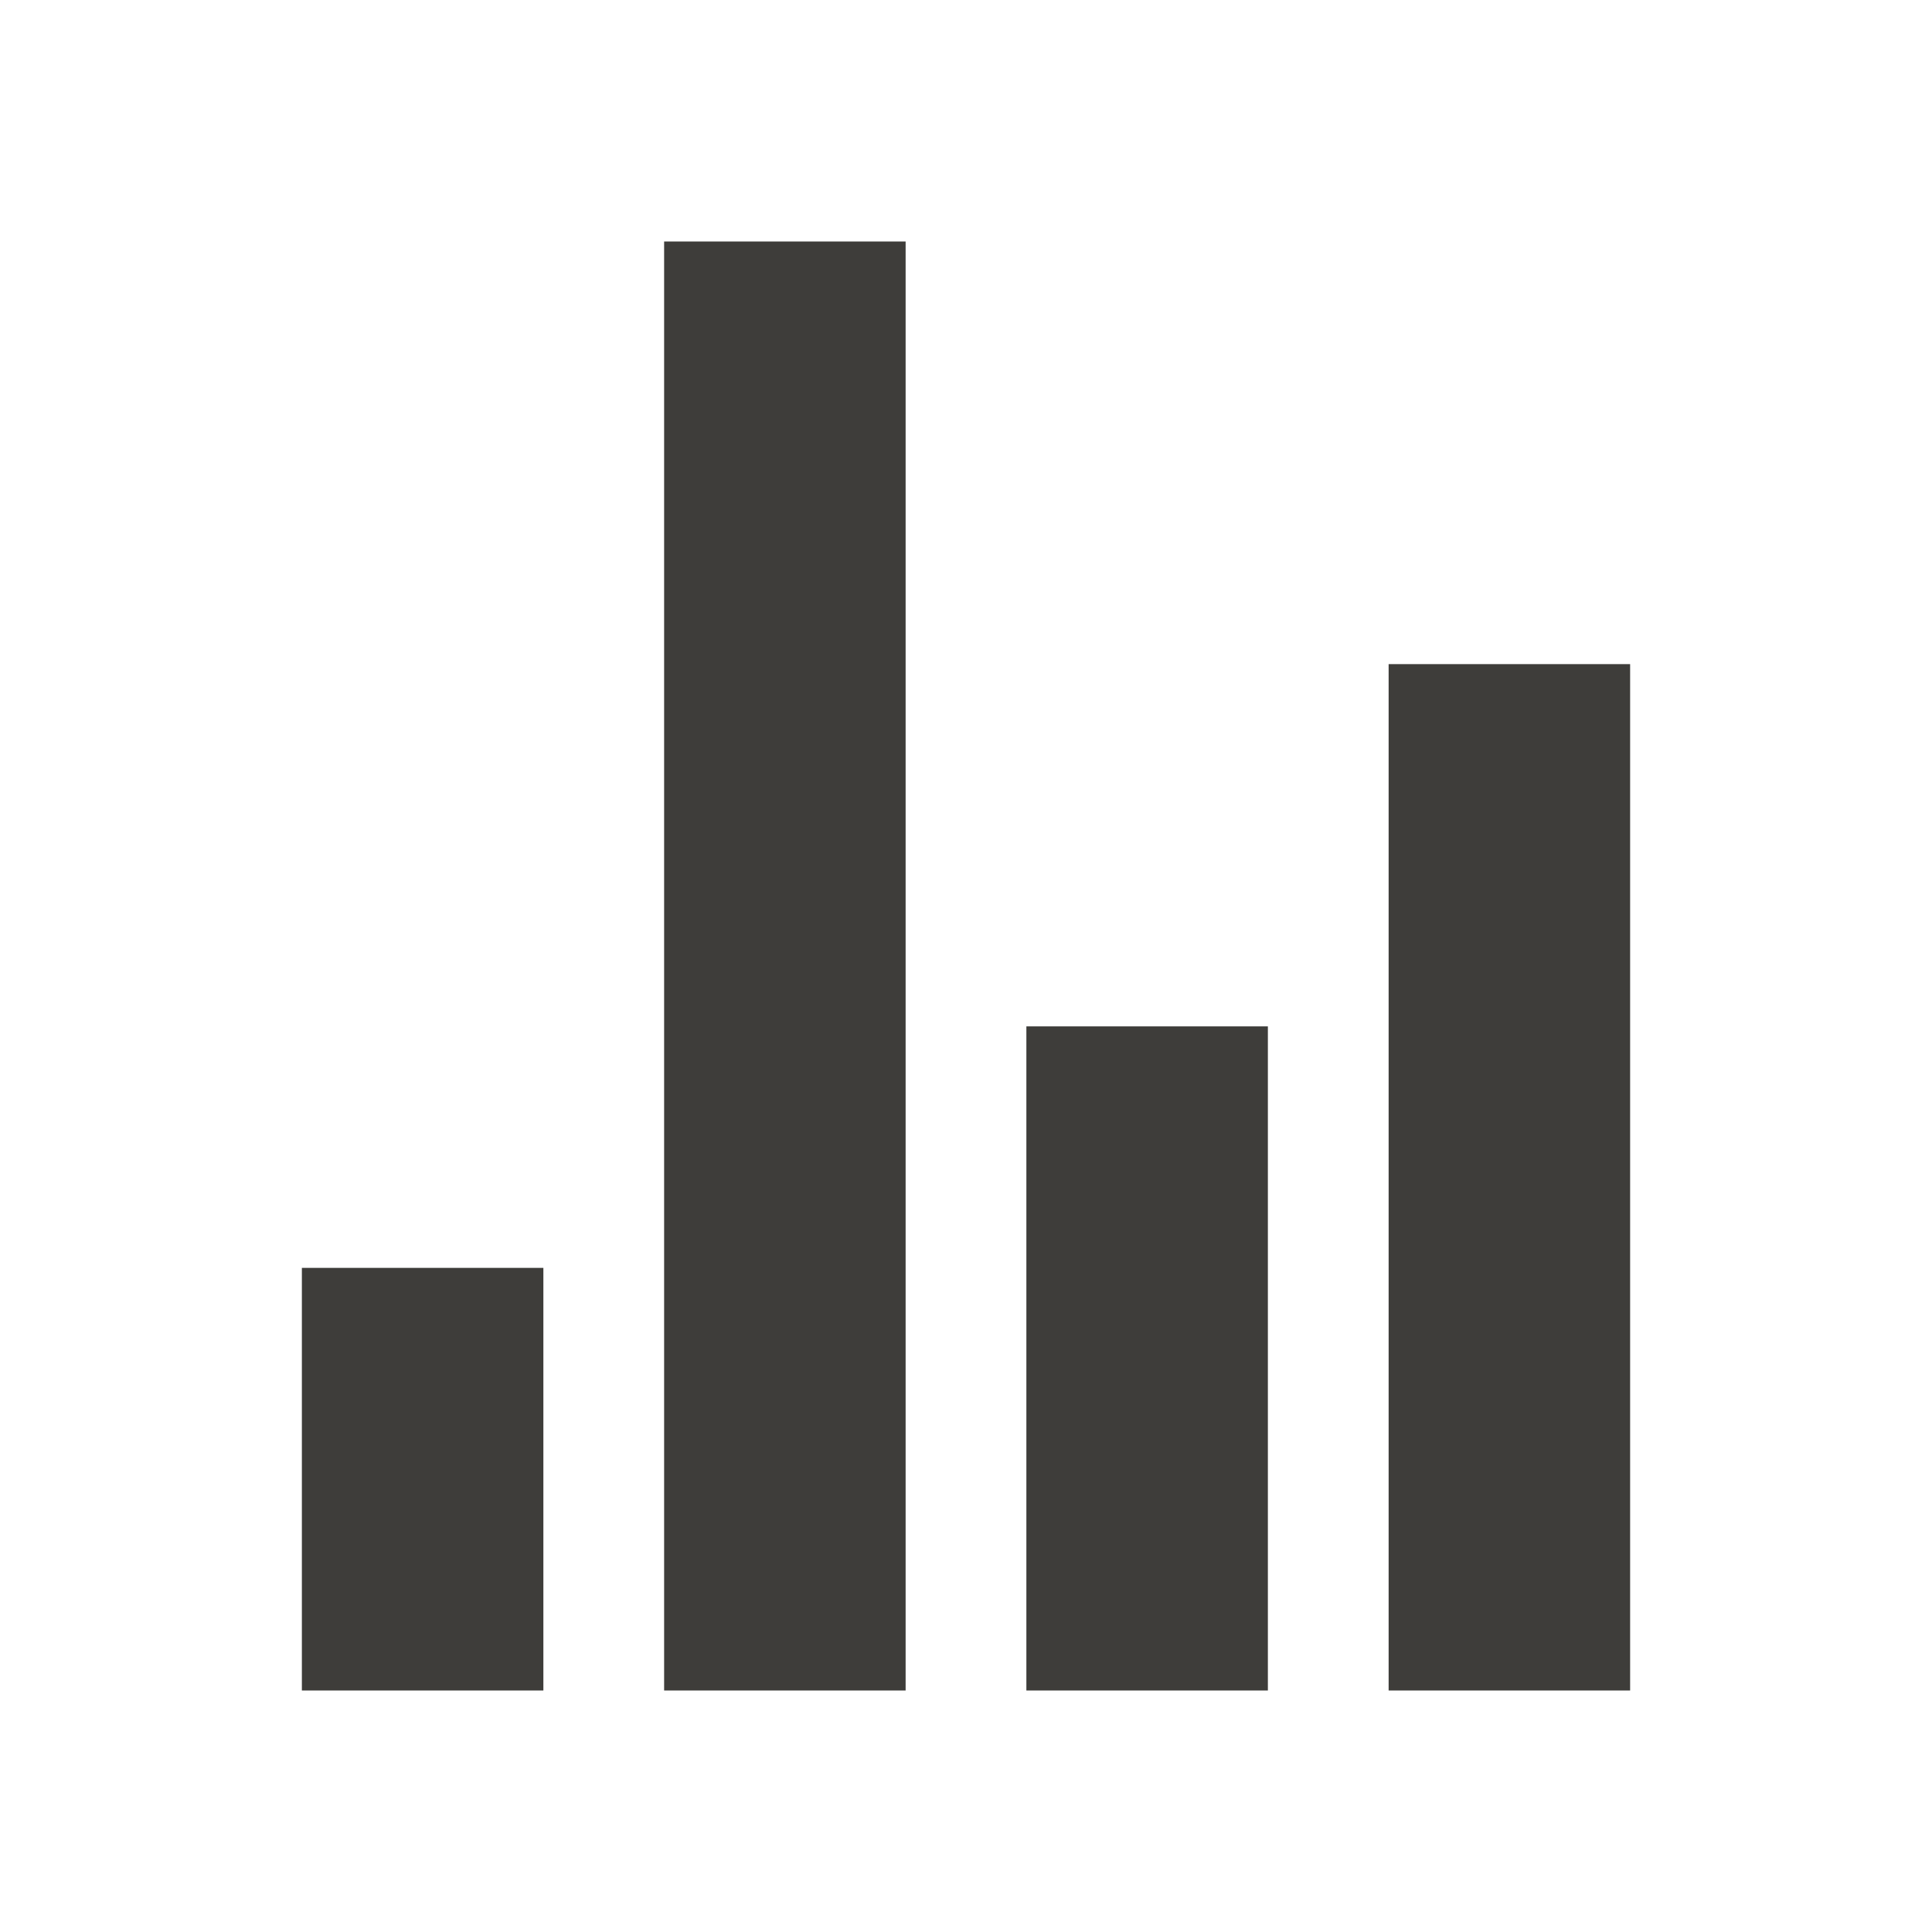
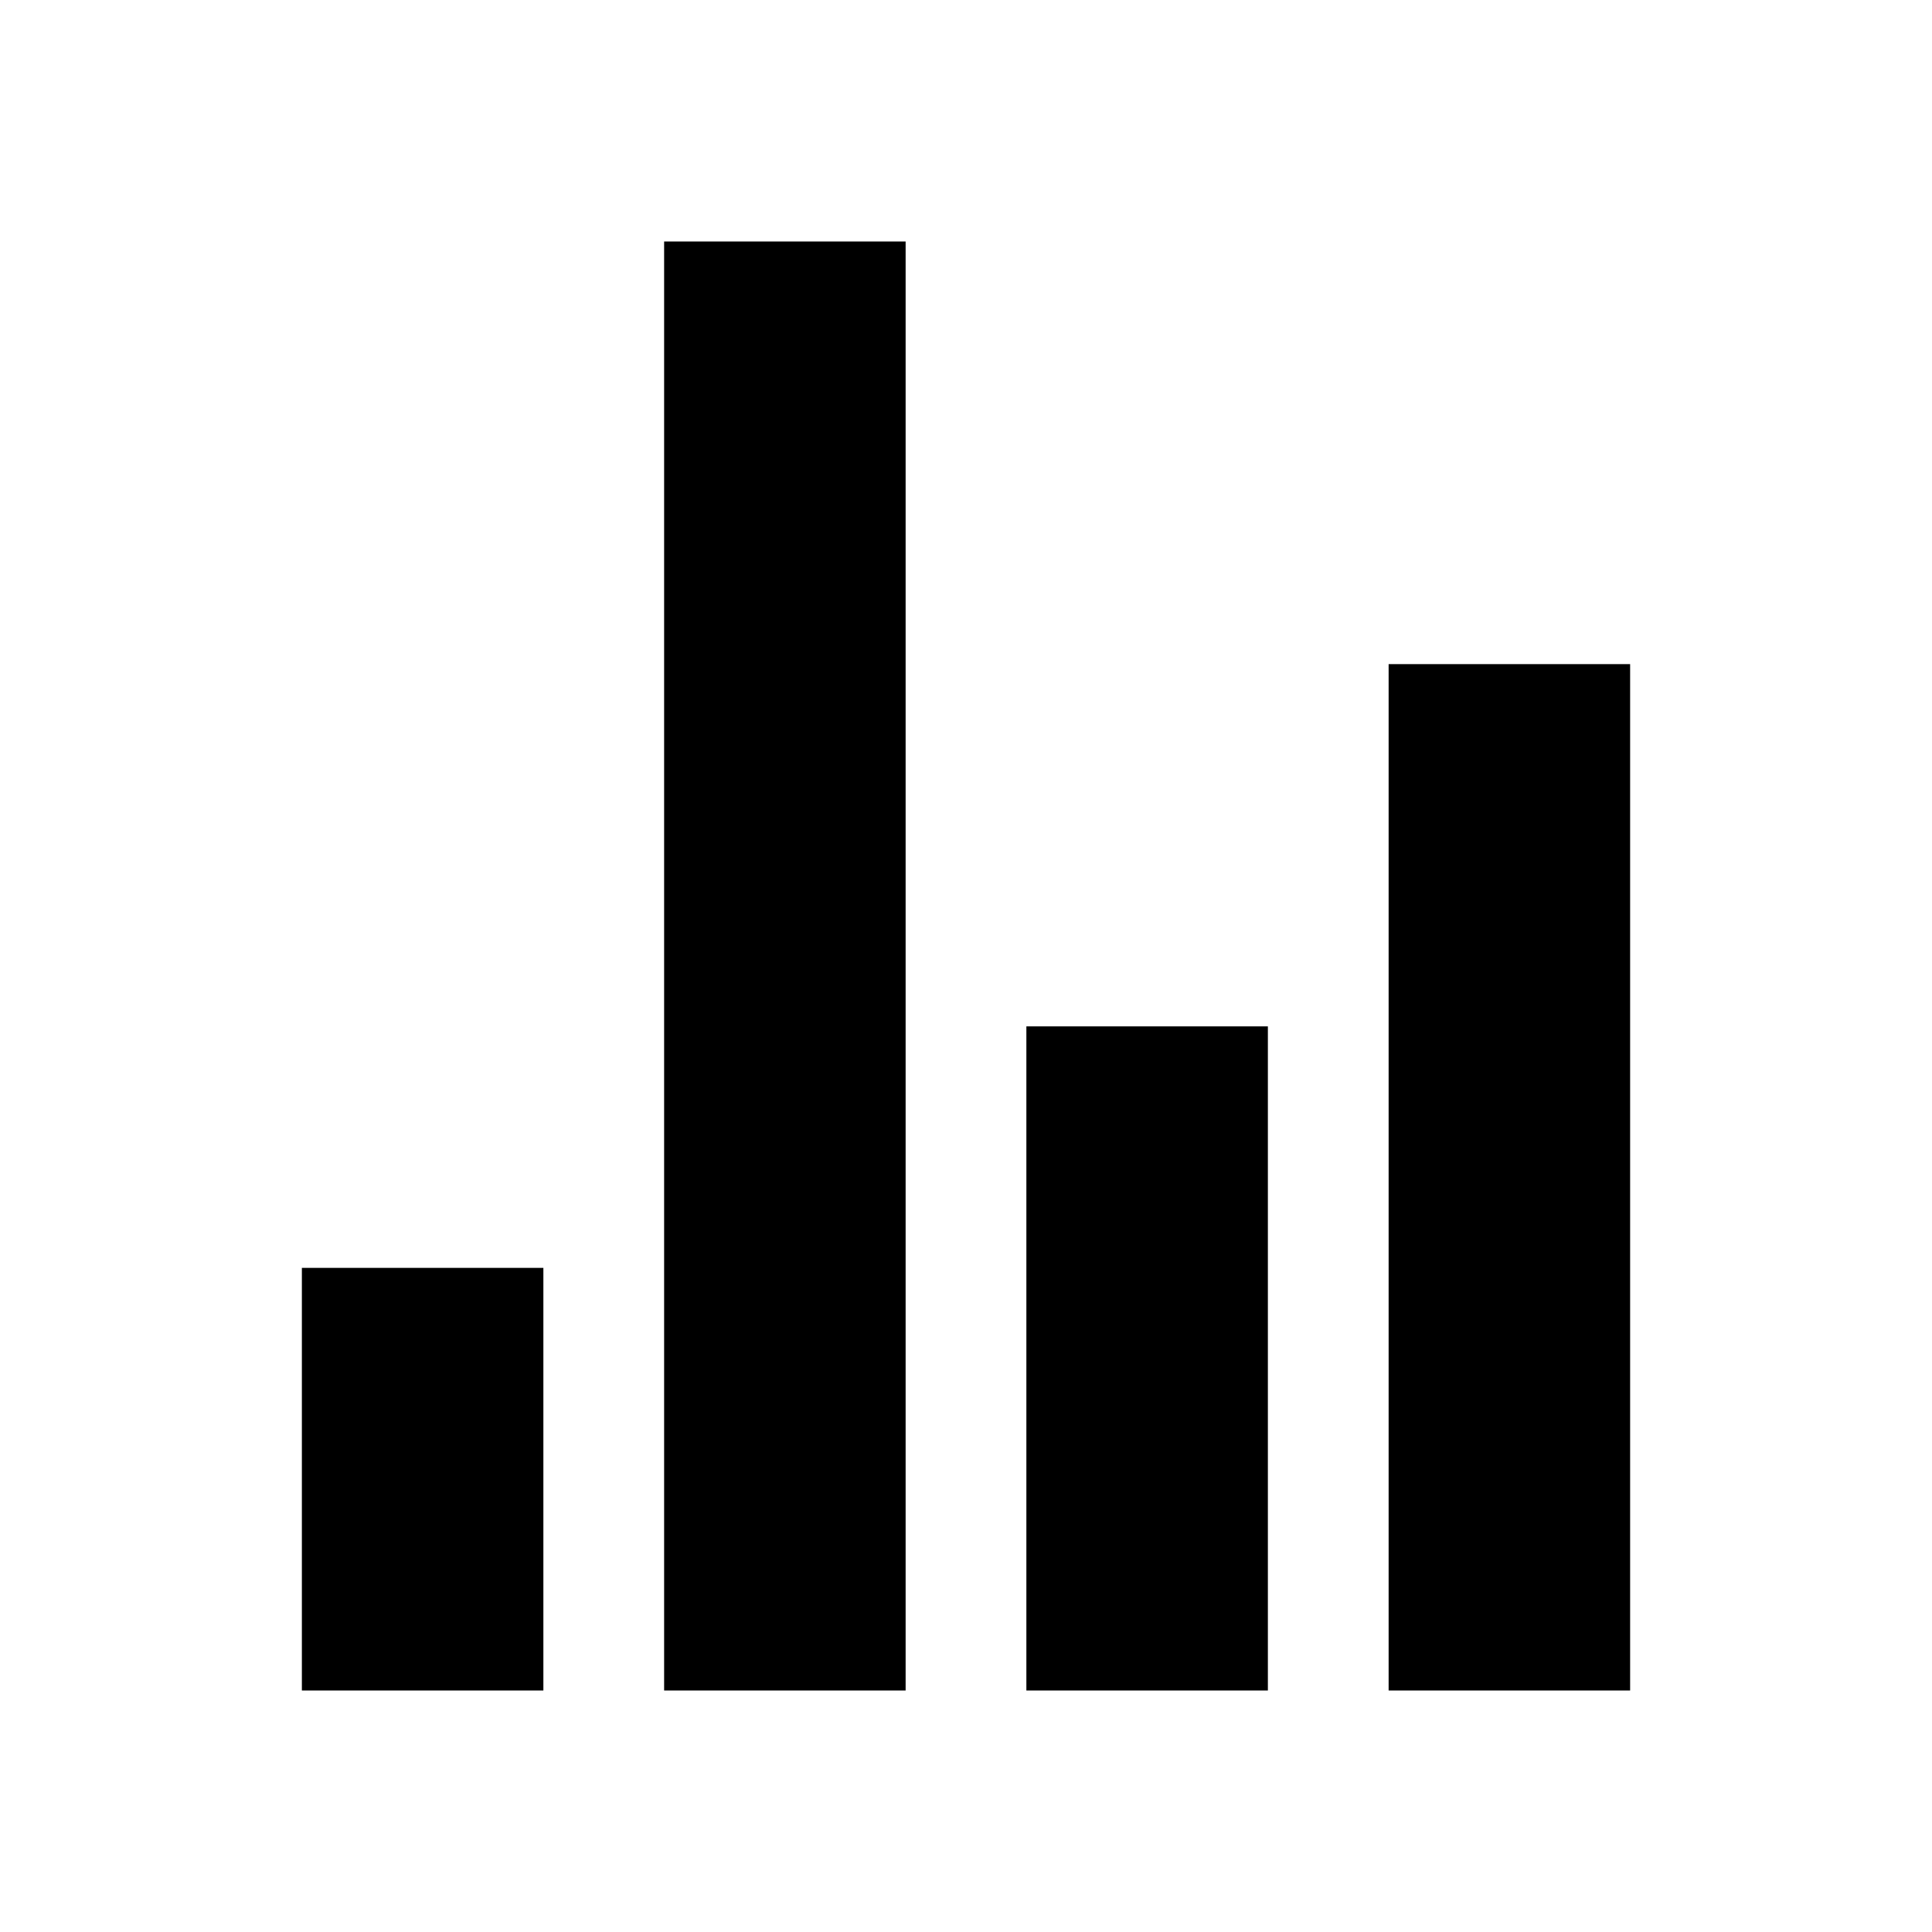
<svg xmlns="http://www.w3.org/2000/svg" width="32" height="32" viewBox="0 0 32 32" fill="none">
-   <path d="M11 4H15V28H11V4Z" fill="#3E3D3A" />
-   <path d="M5 21H9V28H5V21Z" fill="#3E3D3A" />
-   <path d="M17 17H21V28H17V17Z" fill="#3E3D3A" />
-   <path d="M23 11H27V28H23V11Z" fill="#3E3D3A" />
+   <g fill="currentColor">
+     <path d="M11 4H15V28H11V4Z" />
+     <path d="M5 21H9V28H5V21Z" />
+     <path d="M17 17H21V28H17V17Z" />
+     <path d="M23 11H27V28H23V11Z" />
+   </g>
</svg>
